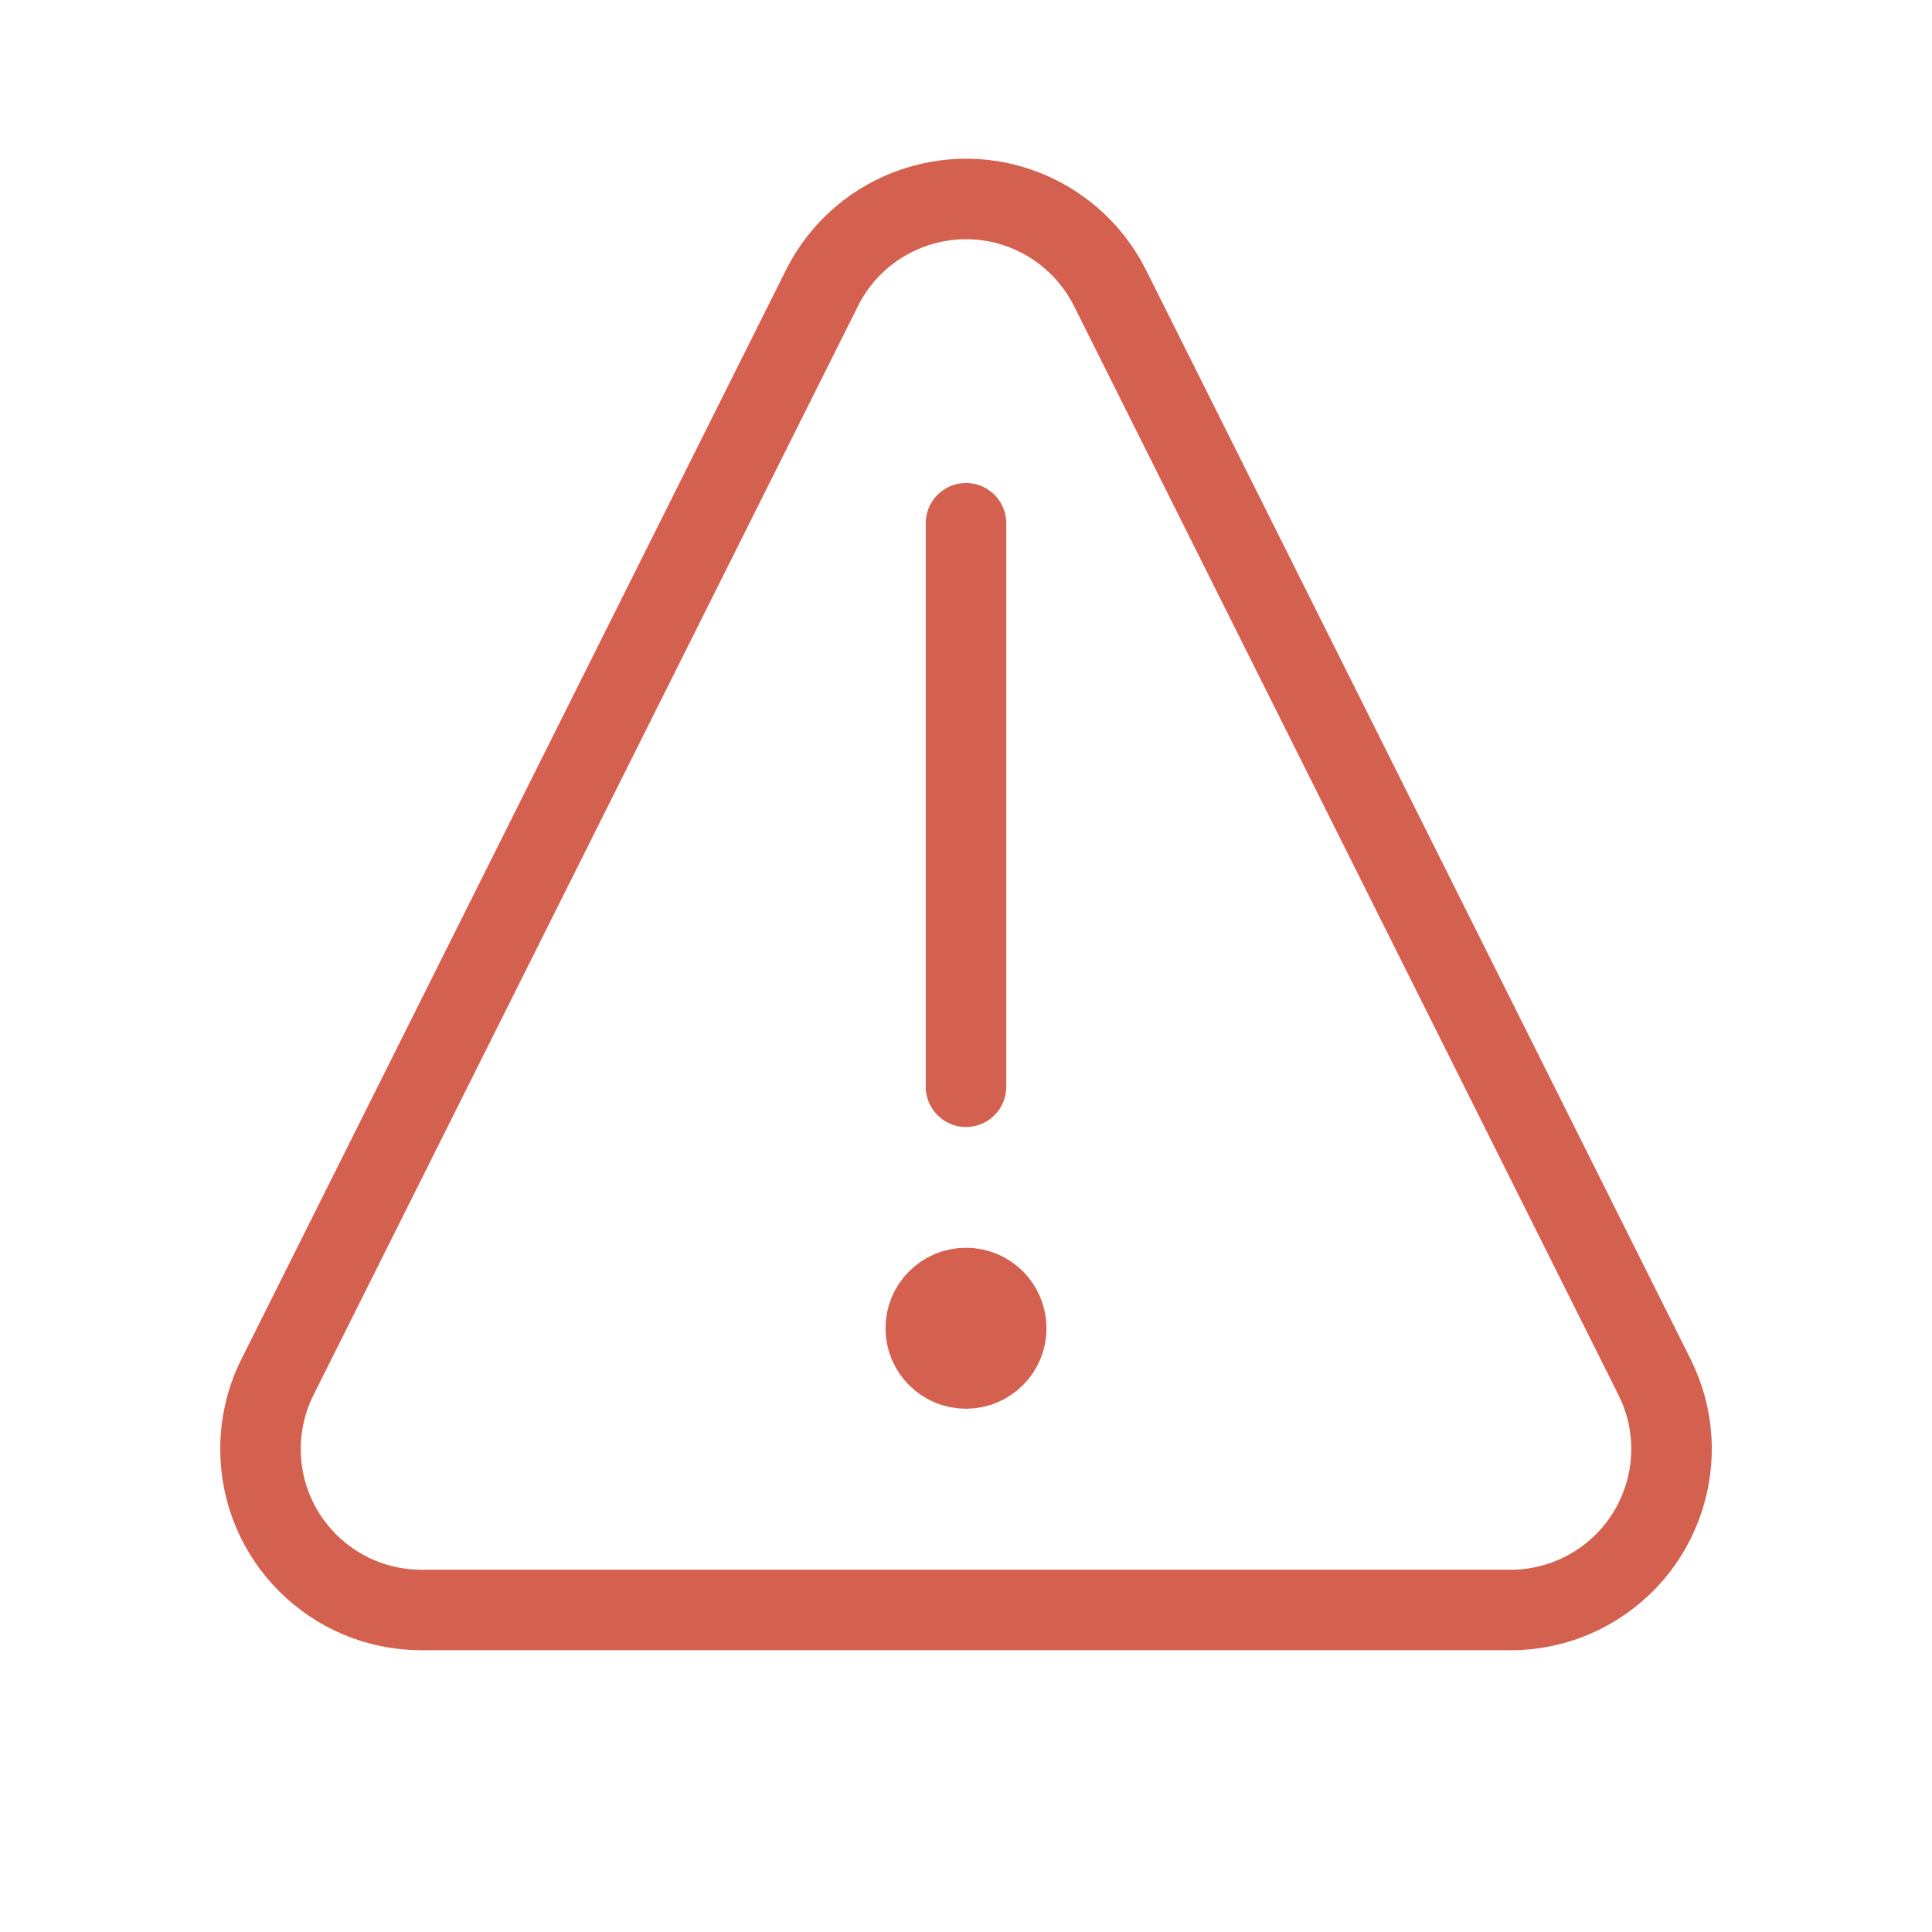
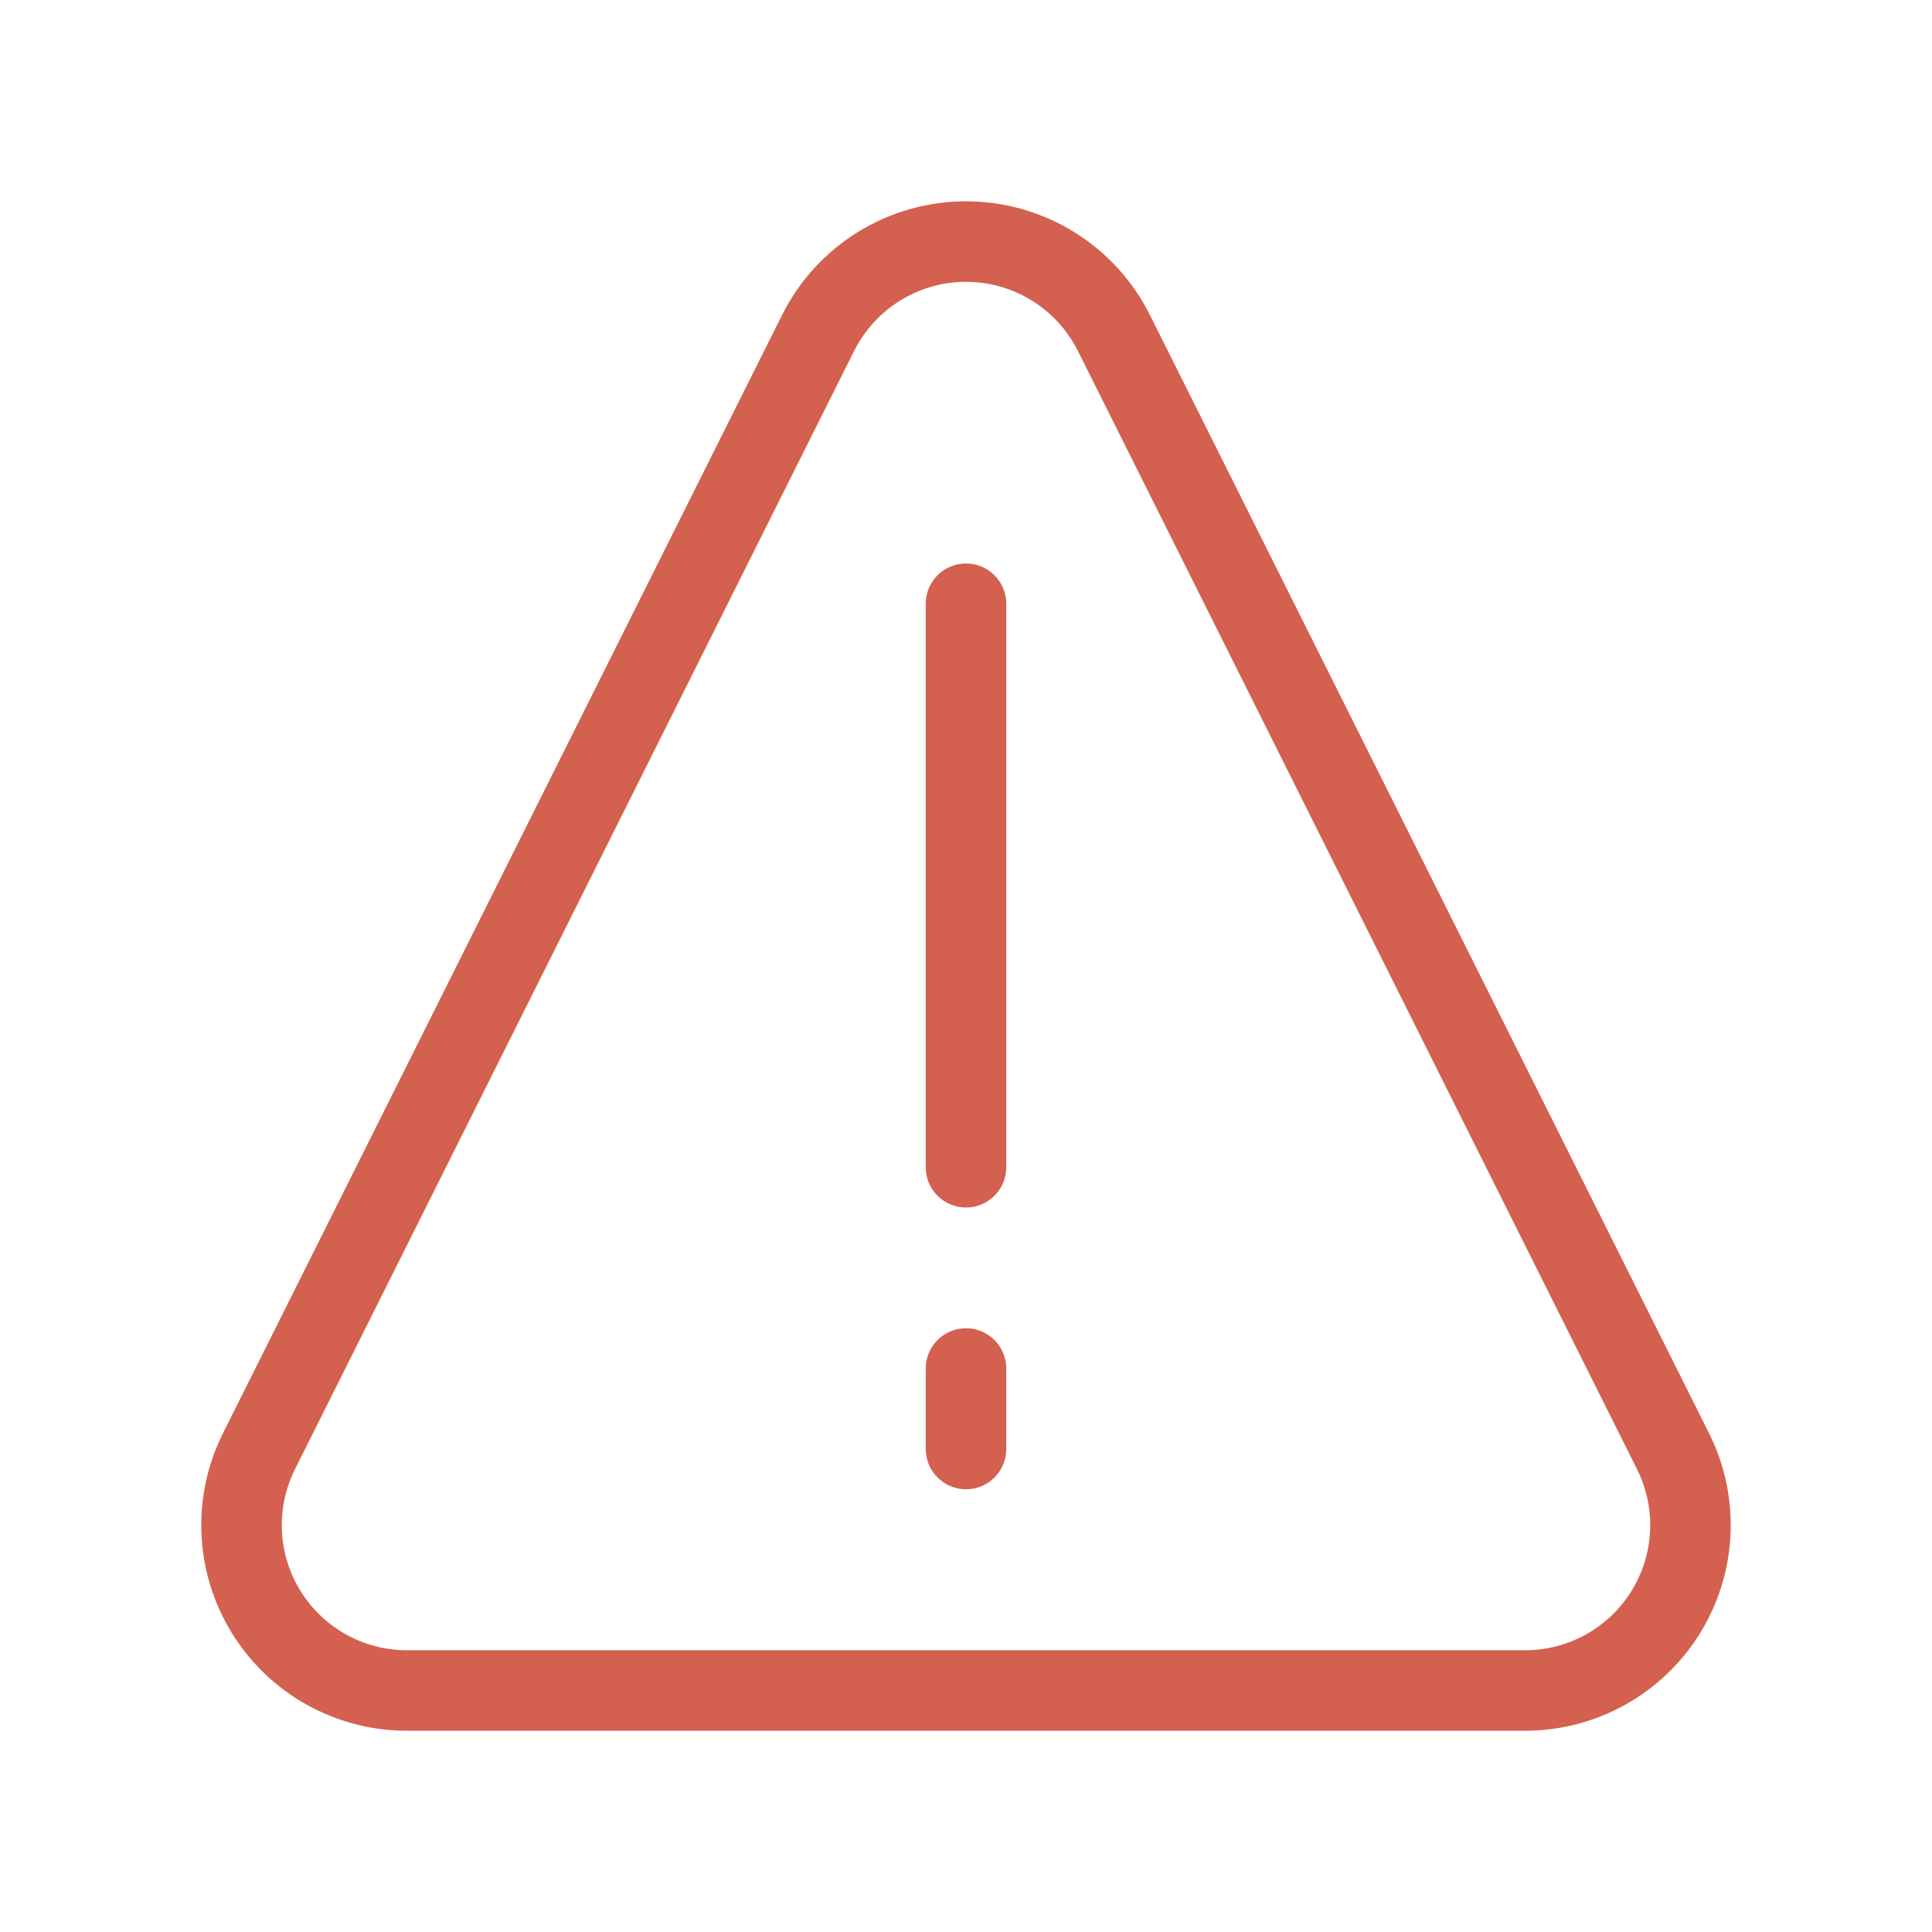
- <svg xmlns="http://www.w3.org/2000/svg" width="24px" height="24px" viewBox="0 0 24 24" version="1.1">
-   <g id="Icons-/-grey-/-danger" stroke="none" stroke-width="1" fill="none" fill-rule="evenodd" stroke-linecap="round" stroke-linejoin="round">
-     <g id="icon" transform="translate(2, 0)" fill-rule="nonzero" stroke="#D4604F">
-       <path d="M11.789,3.578 L18.553,17.106 C19.047,18.094 18.646,19.295 17.658,19.789 C17.381,19.928 17.074,20 16.764,20 L3.236,20 C2.131,20 1.236,19.105 1.236,18 C1.236,17.69 1.308,17.383 1.447,17.106 L8.211,3.578 C8.705,2.59 9.906,2.189 10.894,2.683 C11.281,2.877 11.595,3.191 11.789,3.578 Z" id="shape" />
-       <path d="M10,6.5 L10,13.5" id="shape" />
-       <rect id="shape" x="9.5" y="16" width="1" height="1" rx="0.5" />
-     </g>
-   </g>
+ <svg xmlns="http://www.w3.org/2000/svg" viewBox="0 0 24 24">
+   <path fill="none" fill-rule="evenodd" stroke="#D4604F" stroke-linecap="round" stroke-linejoin="round" d="M12 17v1m0-10.5v7m1.837-10.364l6.946 13.892A2.054 2.054 0 0118.946 21H5.054a2.054 2.054 0 01-1.837-2.972l6.946-13.892a2.054 2.054 0 013.674 0z" />
</svg>
